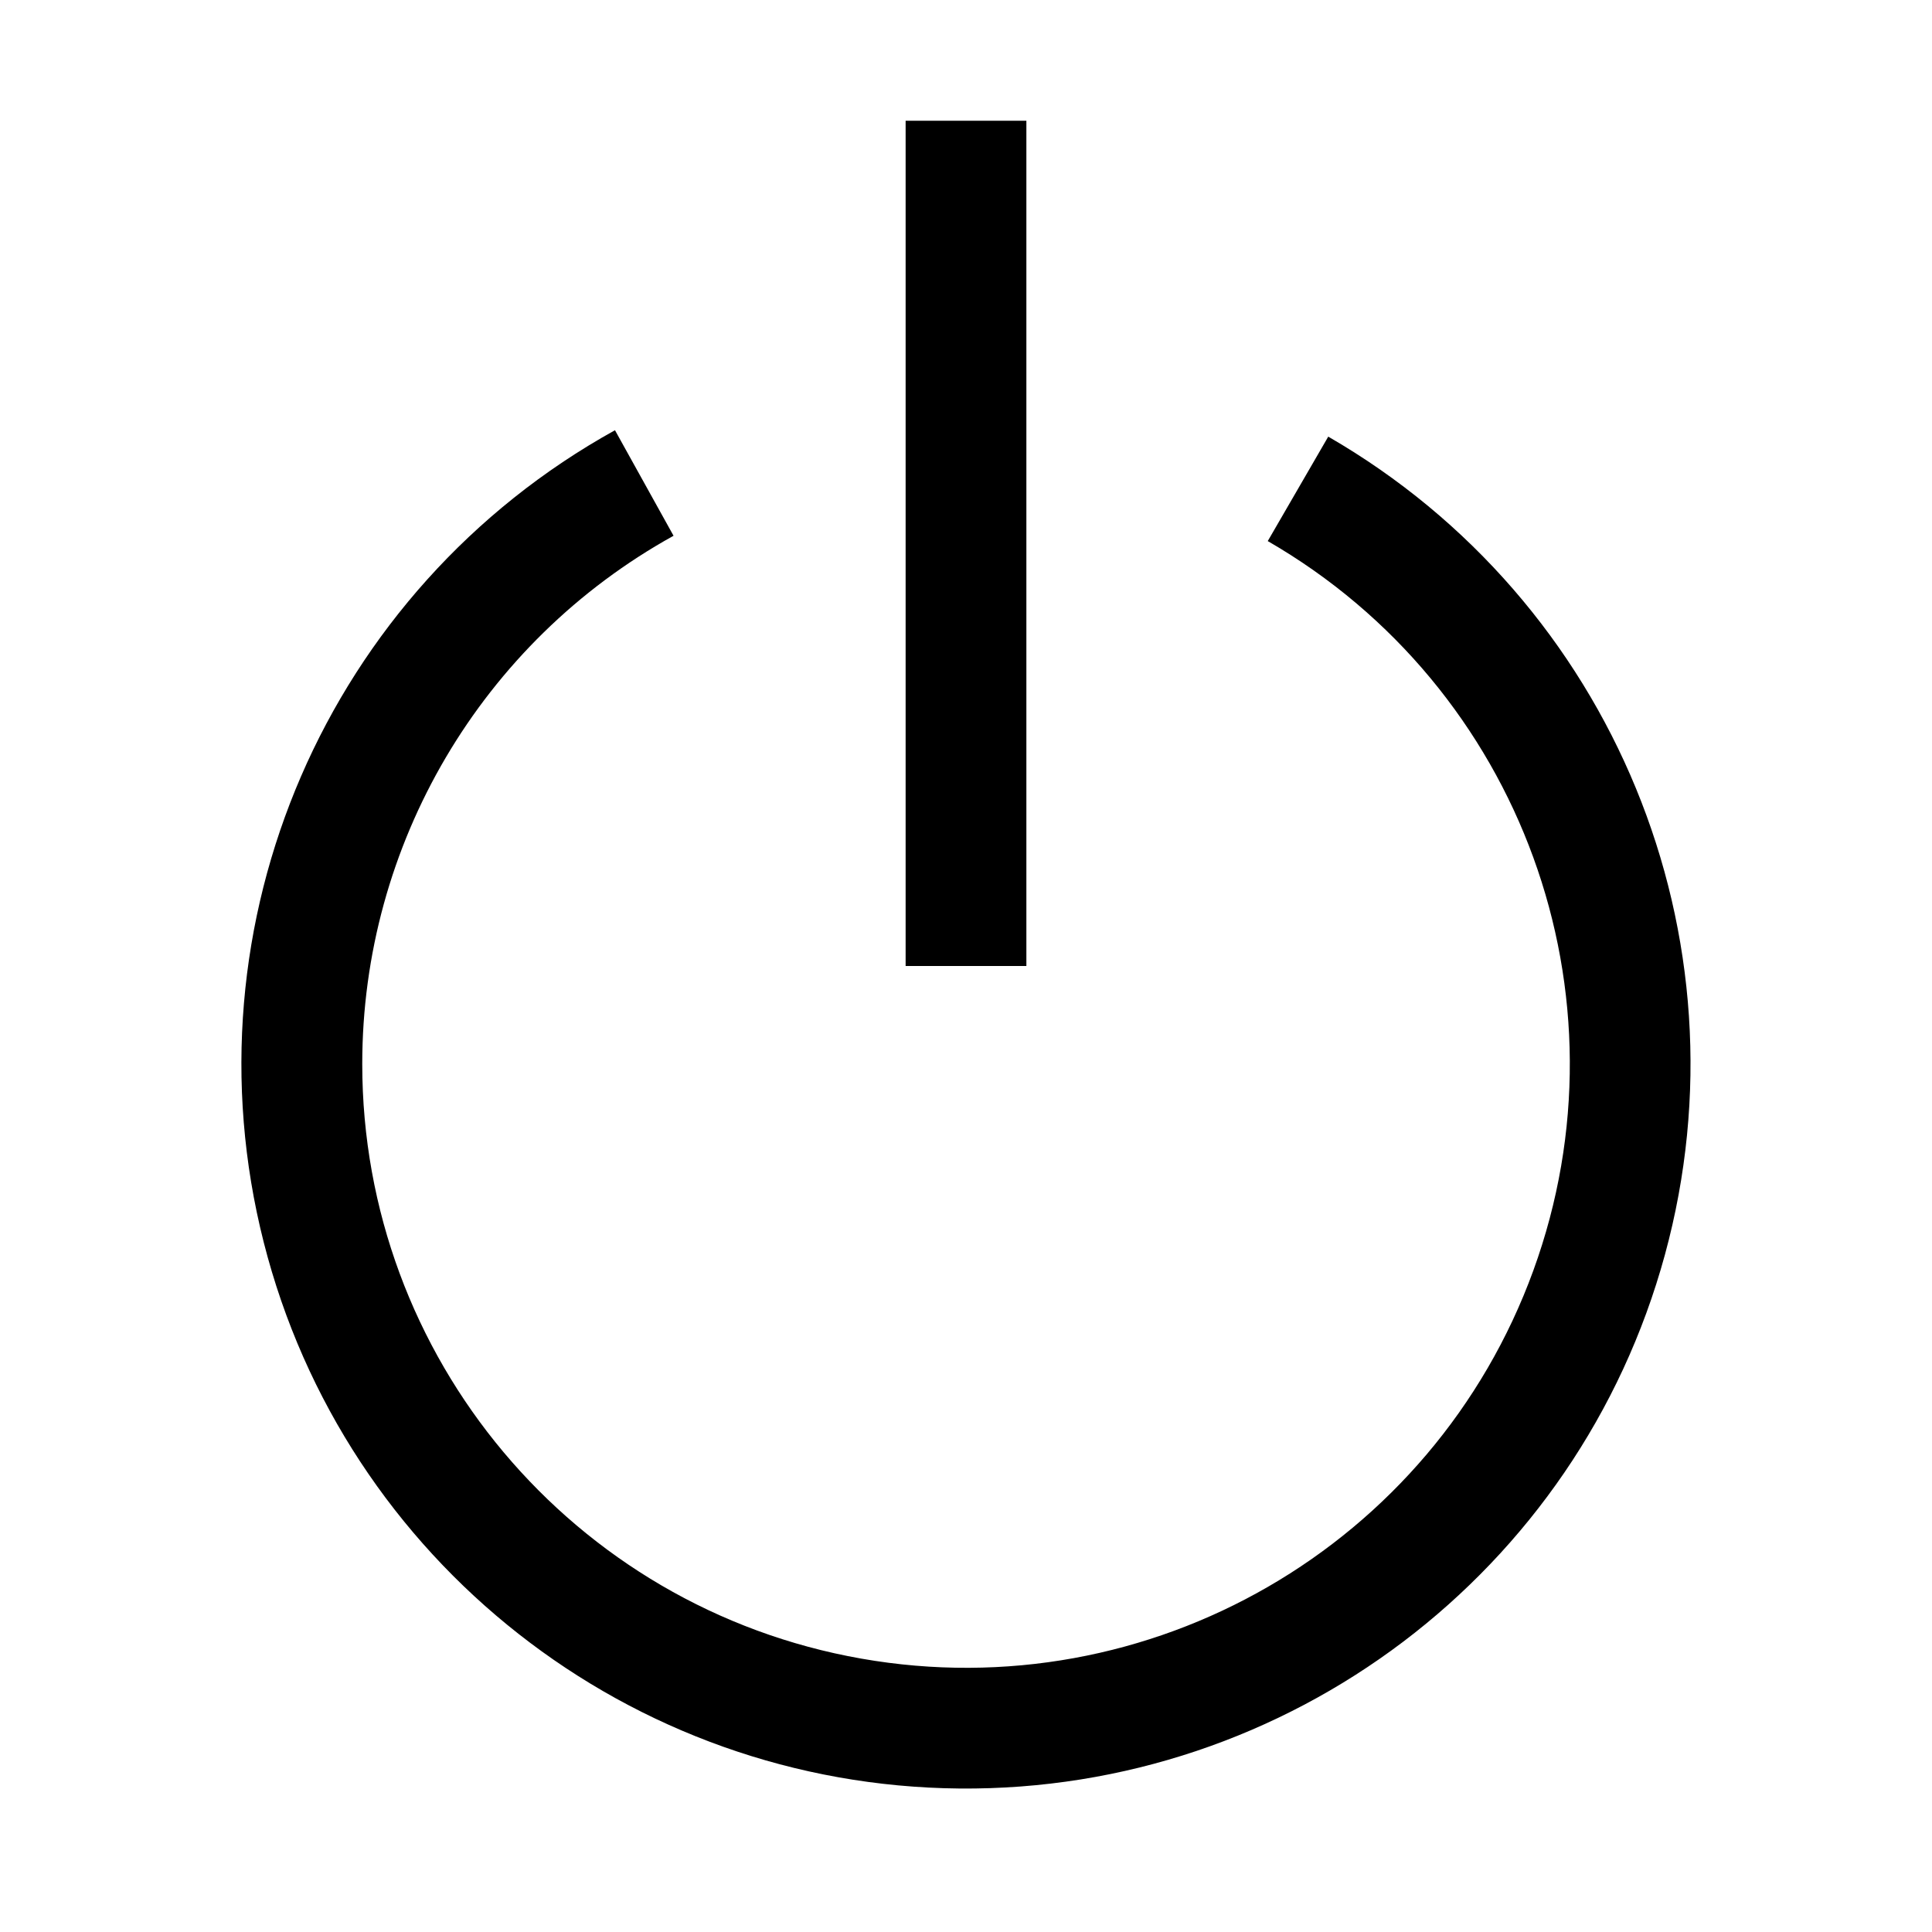
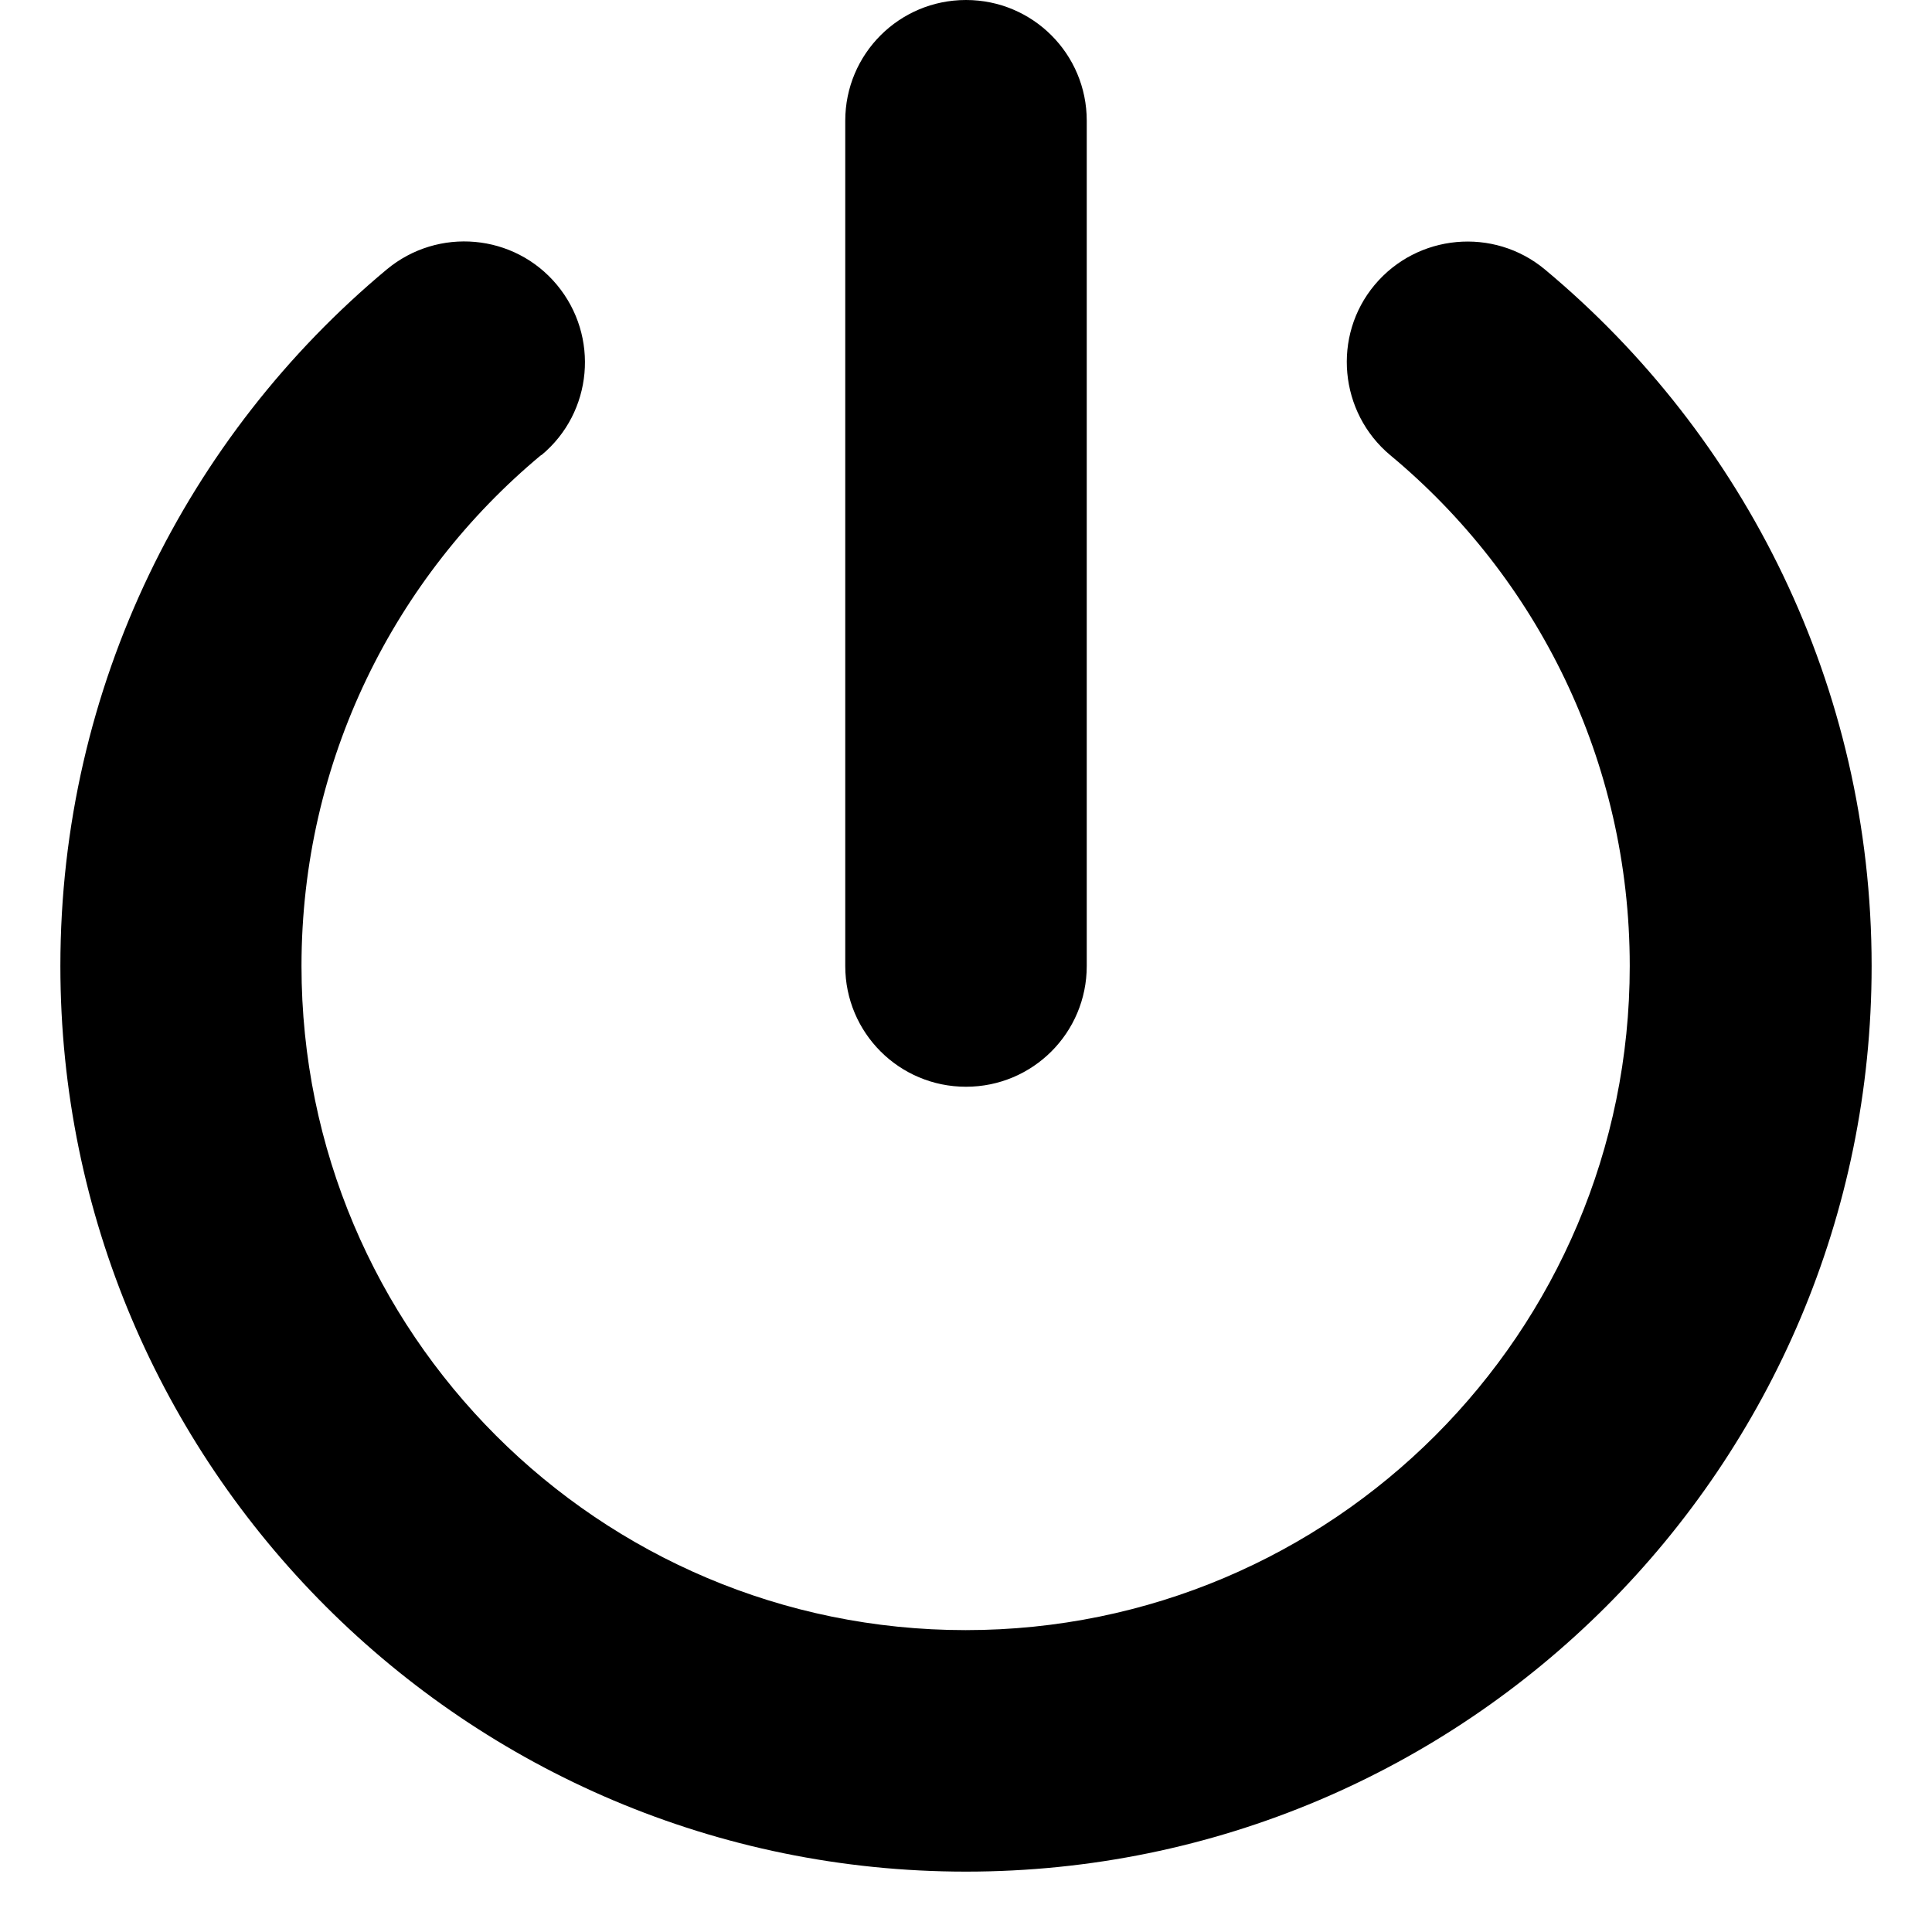
- <svg xmlns="http://www.w3.org/2000/svg" style="width:1em; height:1em; vertical-align: -.125em;" fill="currentColor" class="bi bi-power" viewBox="0 0 16 16">
-   <path d="M7.5 1v7h1V1z" />
-   <path d="M3 8.812a5 5 0 0 1 2.578-4.375l-.485-.874A6 6 0 1 0 11 3.616l-.501.865A5 5 0 1 1 3 8.812" />
+ <svg xmlns="http://www.w3.org/2000/svg" viewBox="0 0 512 512" fill="currentColor" style="width:1em; height:1em; vertical-align: -.125em;">
+   <path d="M288 32c0-17.7-14.3-32-32-32s-32 14.3-32 32V256c0 17.7 14.3 32 32 32s32-14.3 32-32V32zM143.5 120.6c13.6-11.3 15.4-31.5 4.1-45.1s-31.5-15.4-45.1-4.1C49.7 115.4 16 181.8 16 256c0 132.5 107.5 240 240 240s240-107.5 240-240c0-74.2-33.8-140.6-86.6-184.6c-13.6-11.3-33.8-9.4-45.1 4.1s-9.4 33.8 4.1 45.1c38.9 32.3 63.5 81 63.5 135.4c0 97.2-78.8 176-176 176s-176-78.8-176-176c0-54.4 24.7-103.1 63.5-135.4z" />
</svg>
